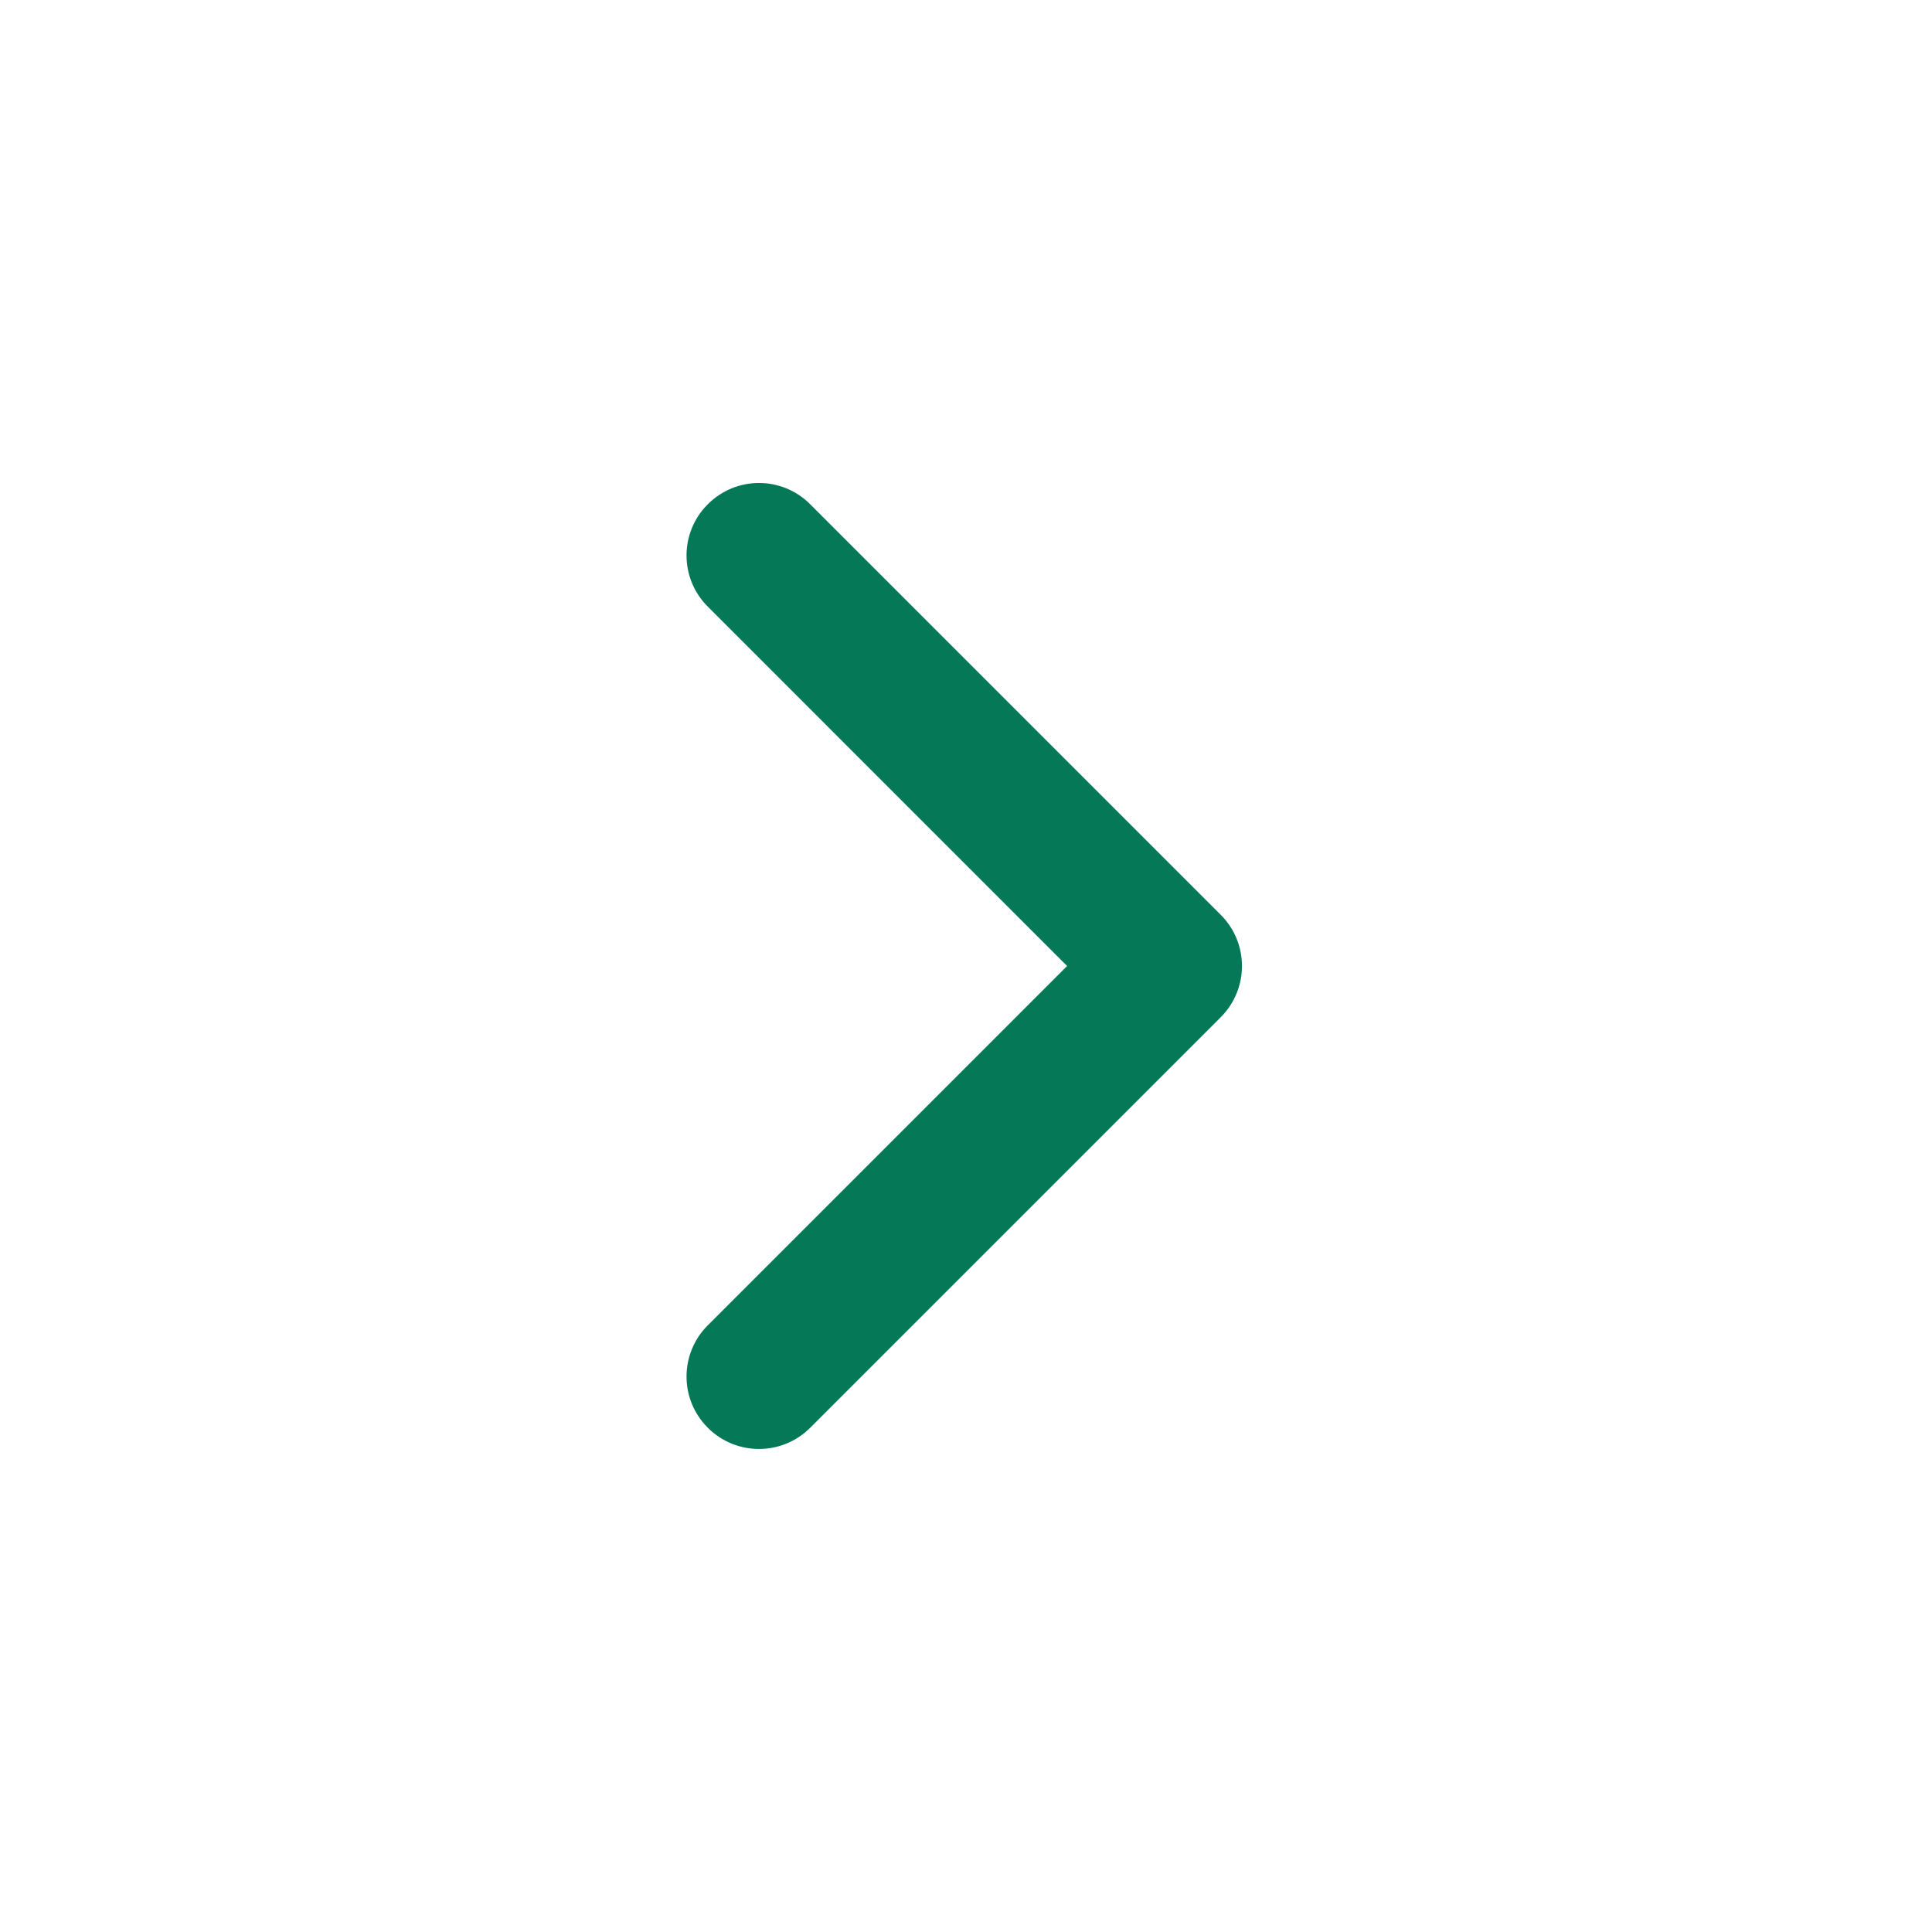
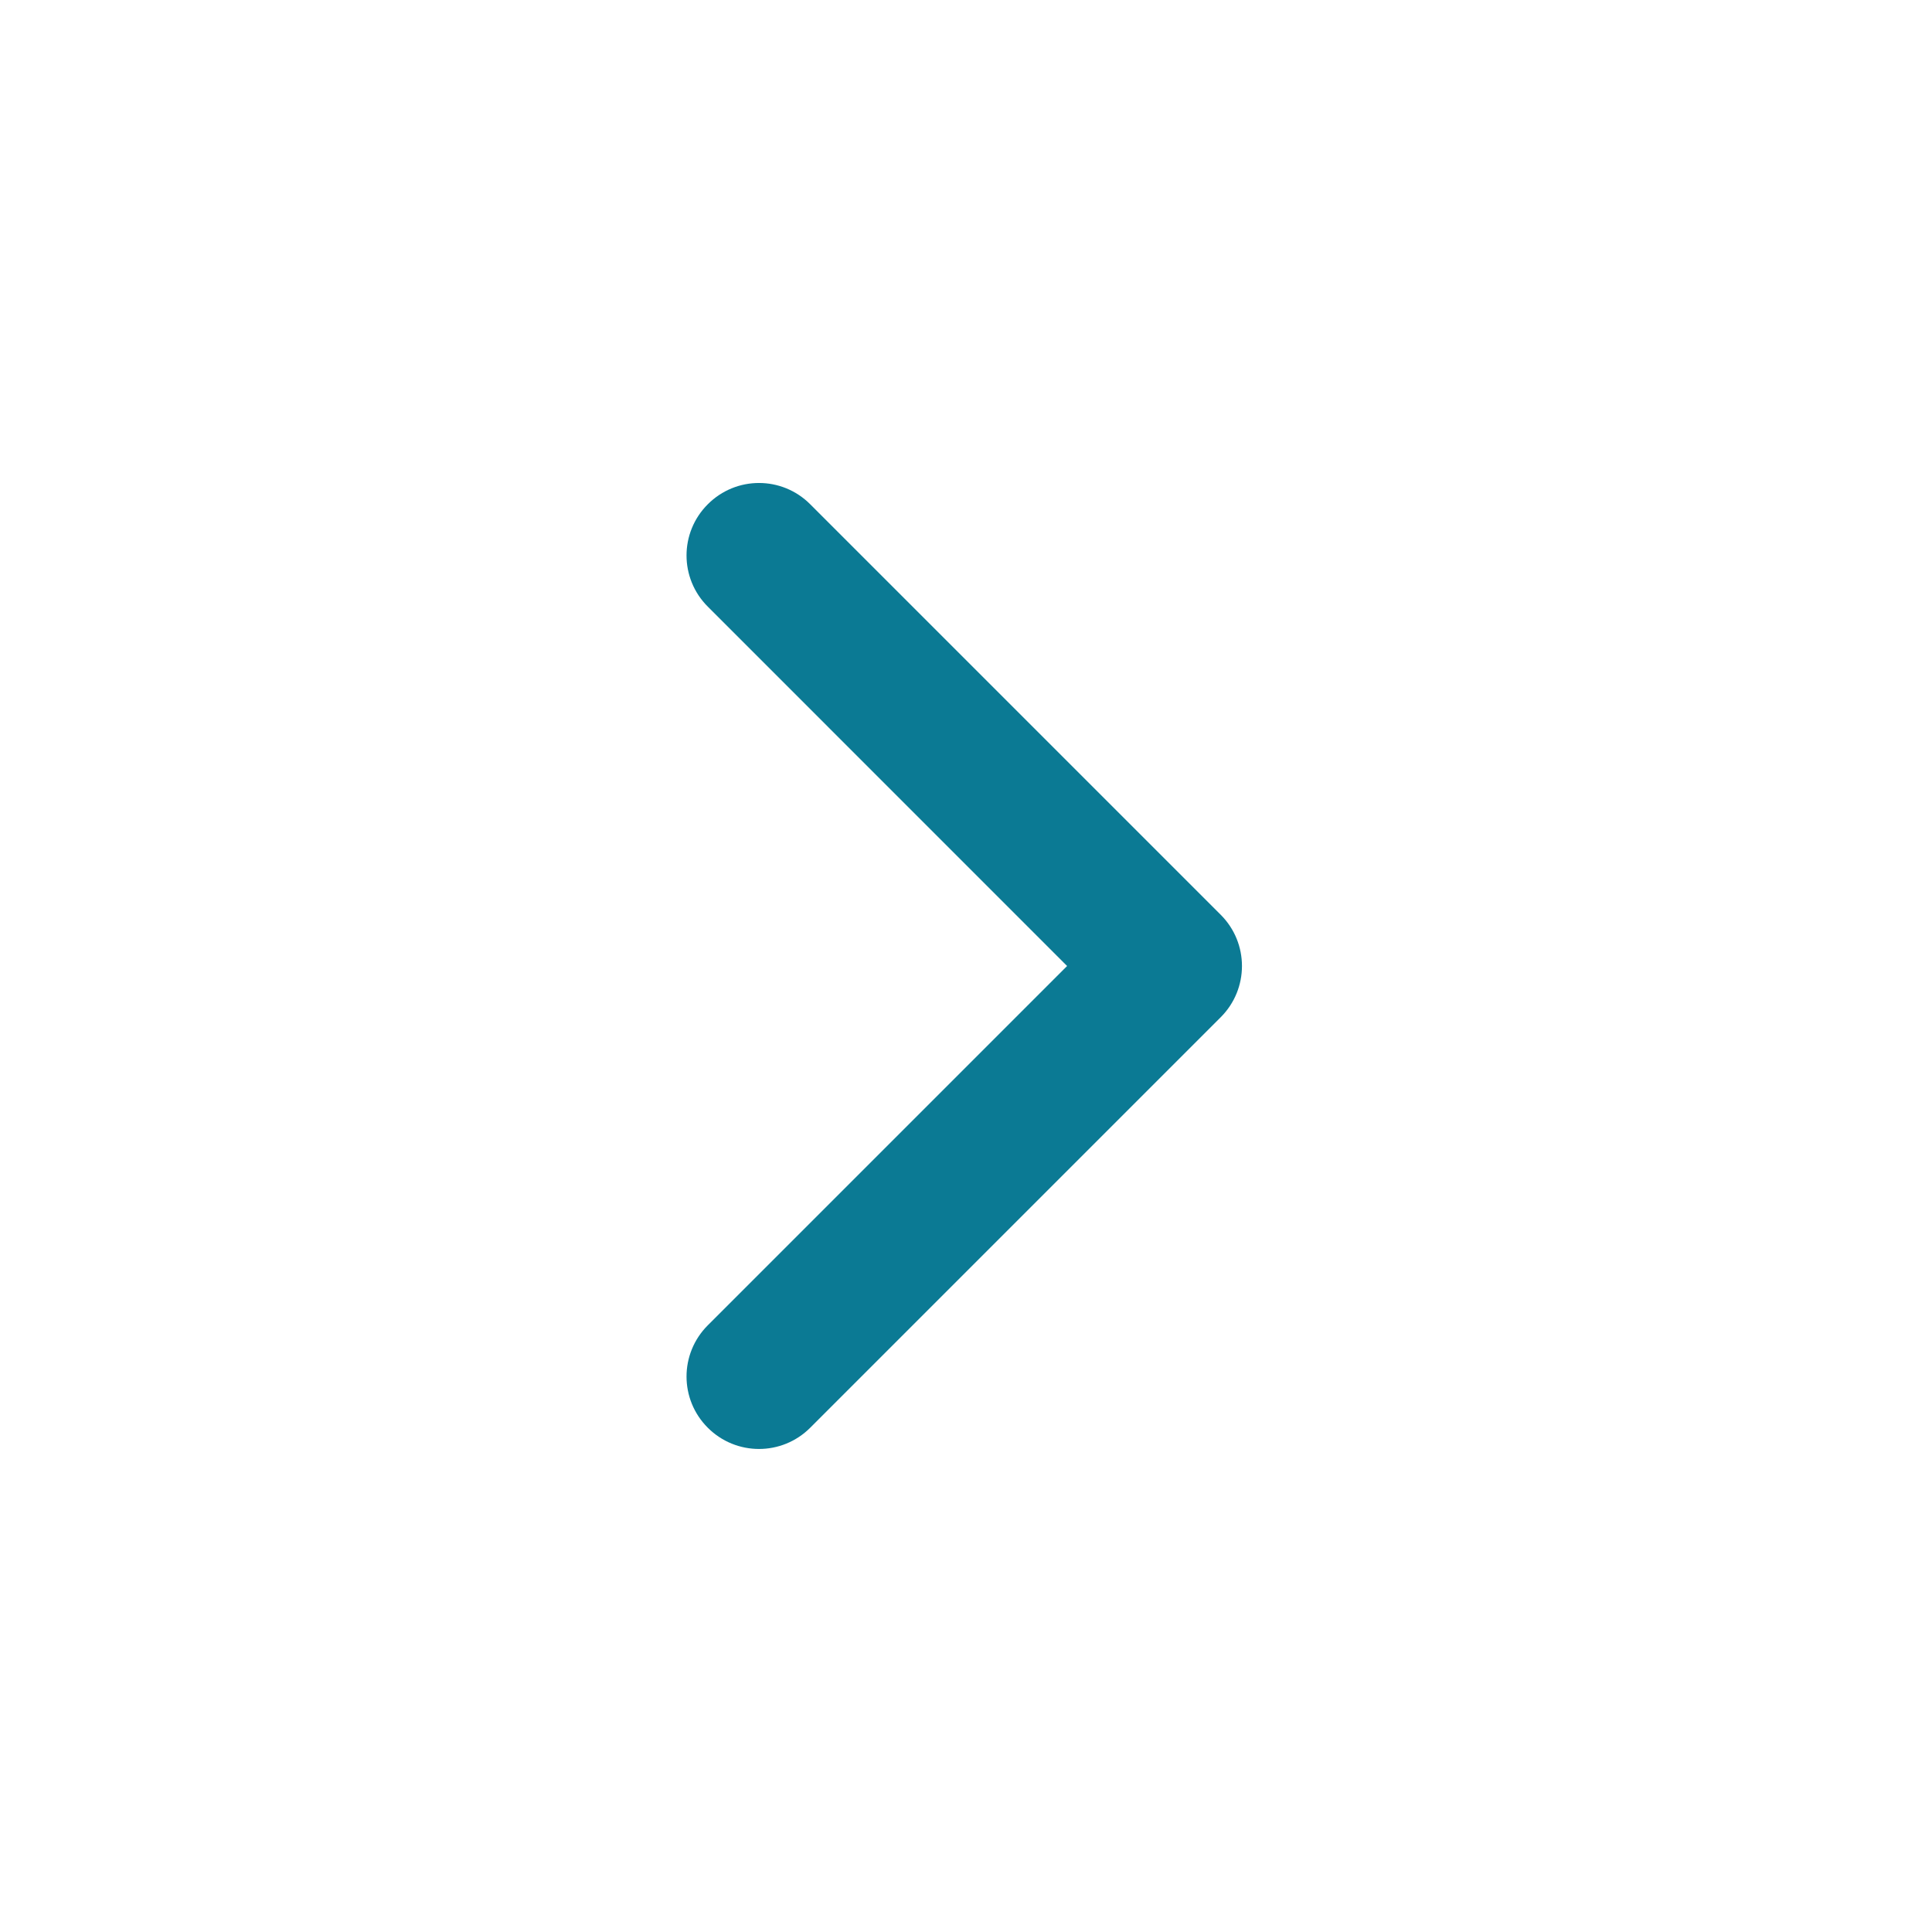
<svg xmlns="http://www.w3.org/2000/svg" width="28" height="28" viewBox="0 0 28 28" fill="none">
-   <path fill-rule="evenodd" clip-rule="evenodd" d="M10.258 7.308C9.847 7.718 9.847 8.382 10.258 8.792L15.465 14L10.258 19.207C9.847 19.618 9.847 20.282 10.258 20.692C10.668 21.102 11.332 21.102 11.742 20.692L17.692 14.742C18.102 14.332 18.102 13.668 17.692 13.258L11.742 7.308C11.332 6.897 10.668 6.897 10.258 7.308Z" fill="#047857" />
+   <path fill-rule="evenodd" clip-rule="evenodd" d="M10.258 7.308C9.847 7.718 9.847 8.382 10.258 8.792L15.465 14L10.258 19.207C9.847 19.618 9.847 20.282 10.258 20.692C10.668 21.102 11.332 21.102 11.742 20.692L17.692 14.742C18.102 14.332 18.102 13.668 17.692 13.258L11.742 7.308C11.332 6.897 10.668 6.897 10.258 7.308Z" fill="#0B7A94" />
</svg>
